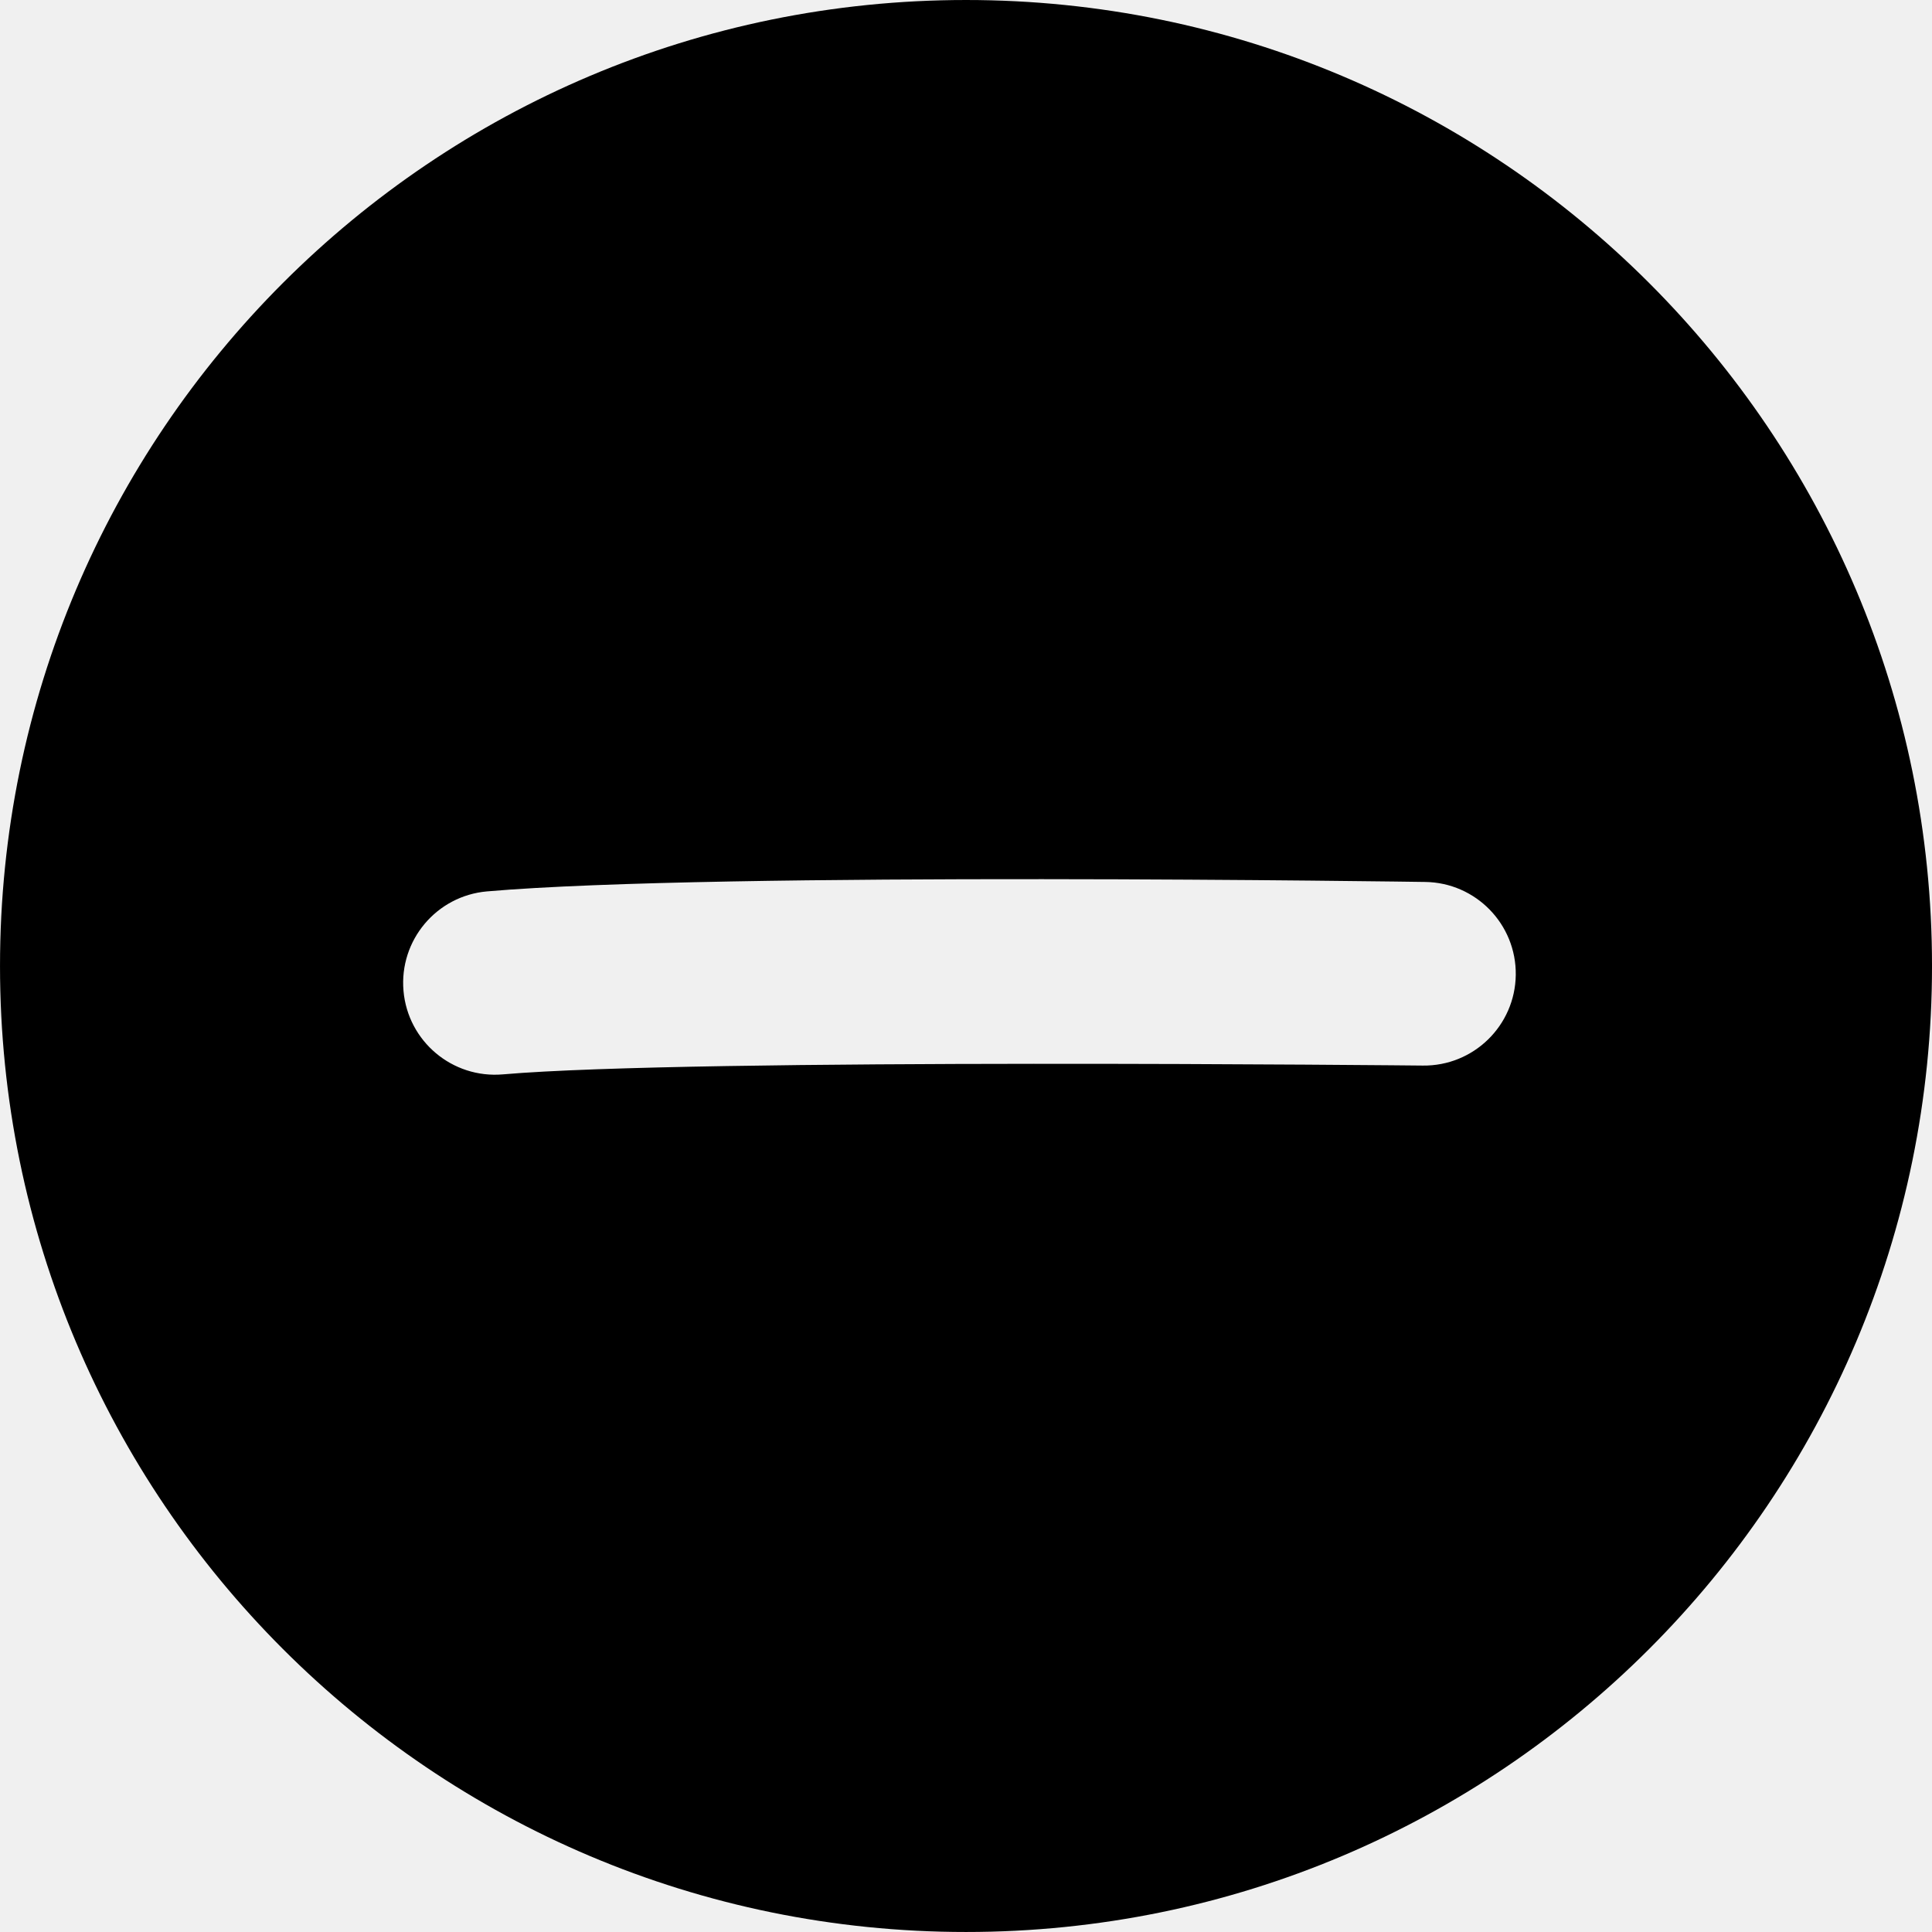
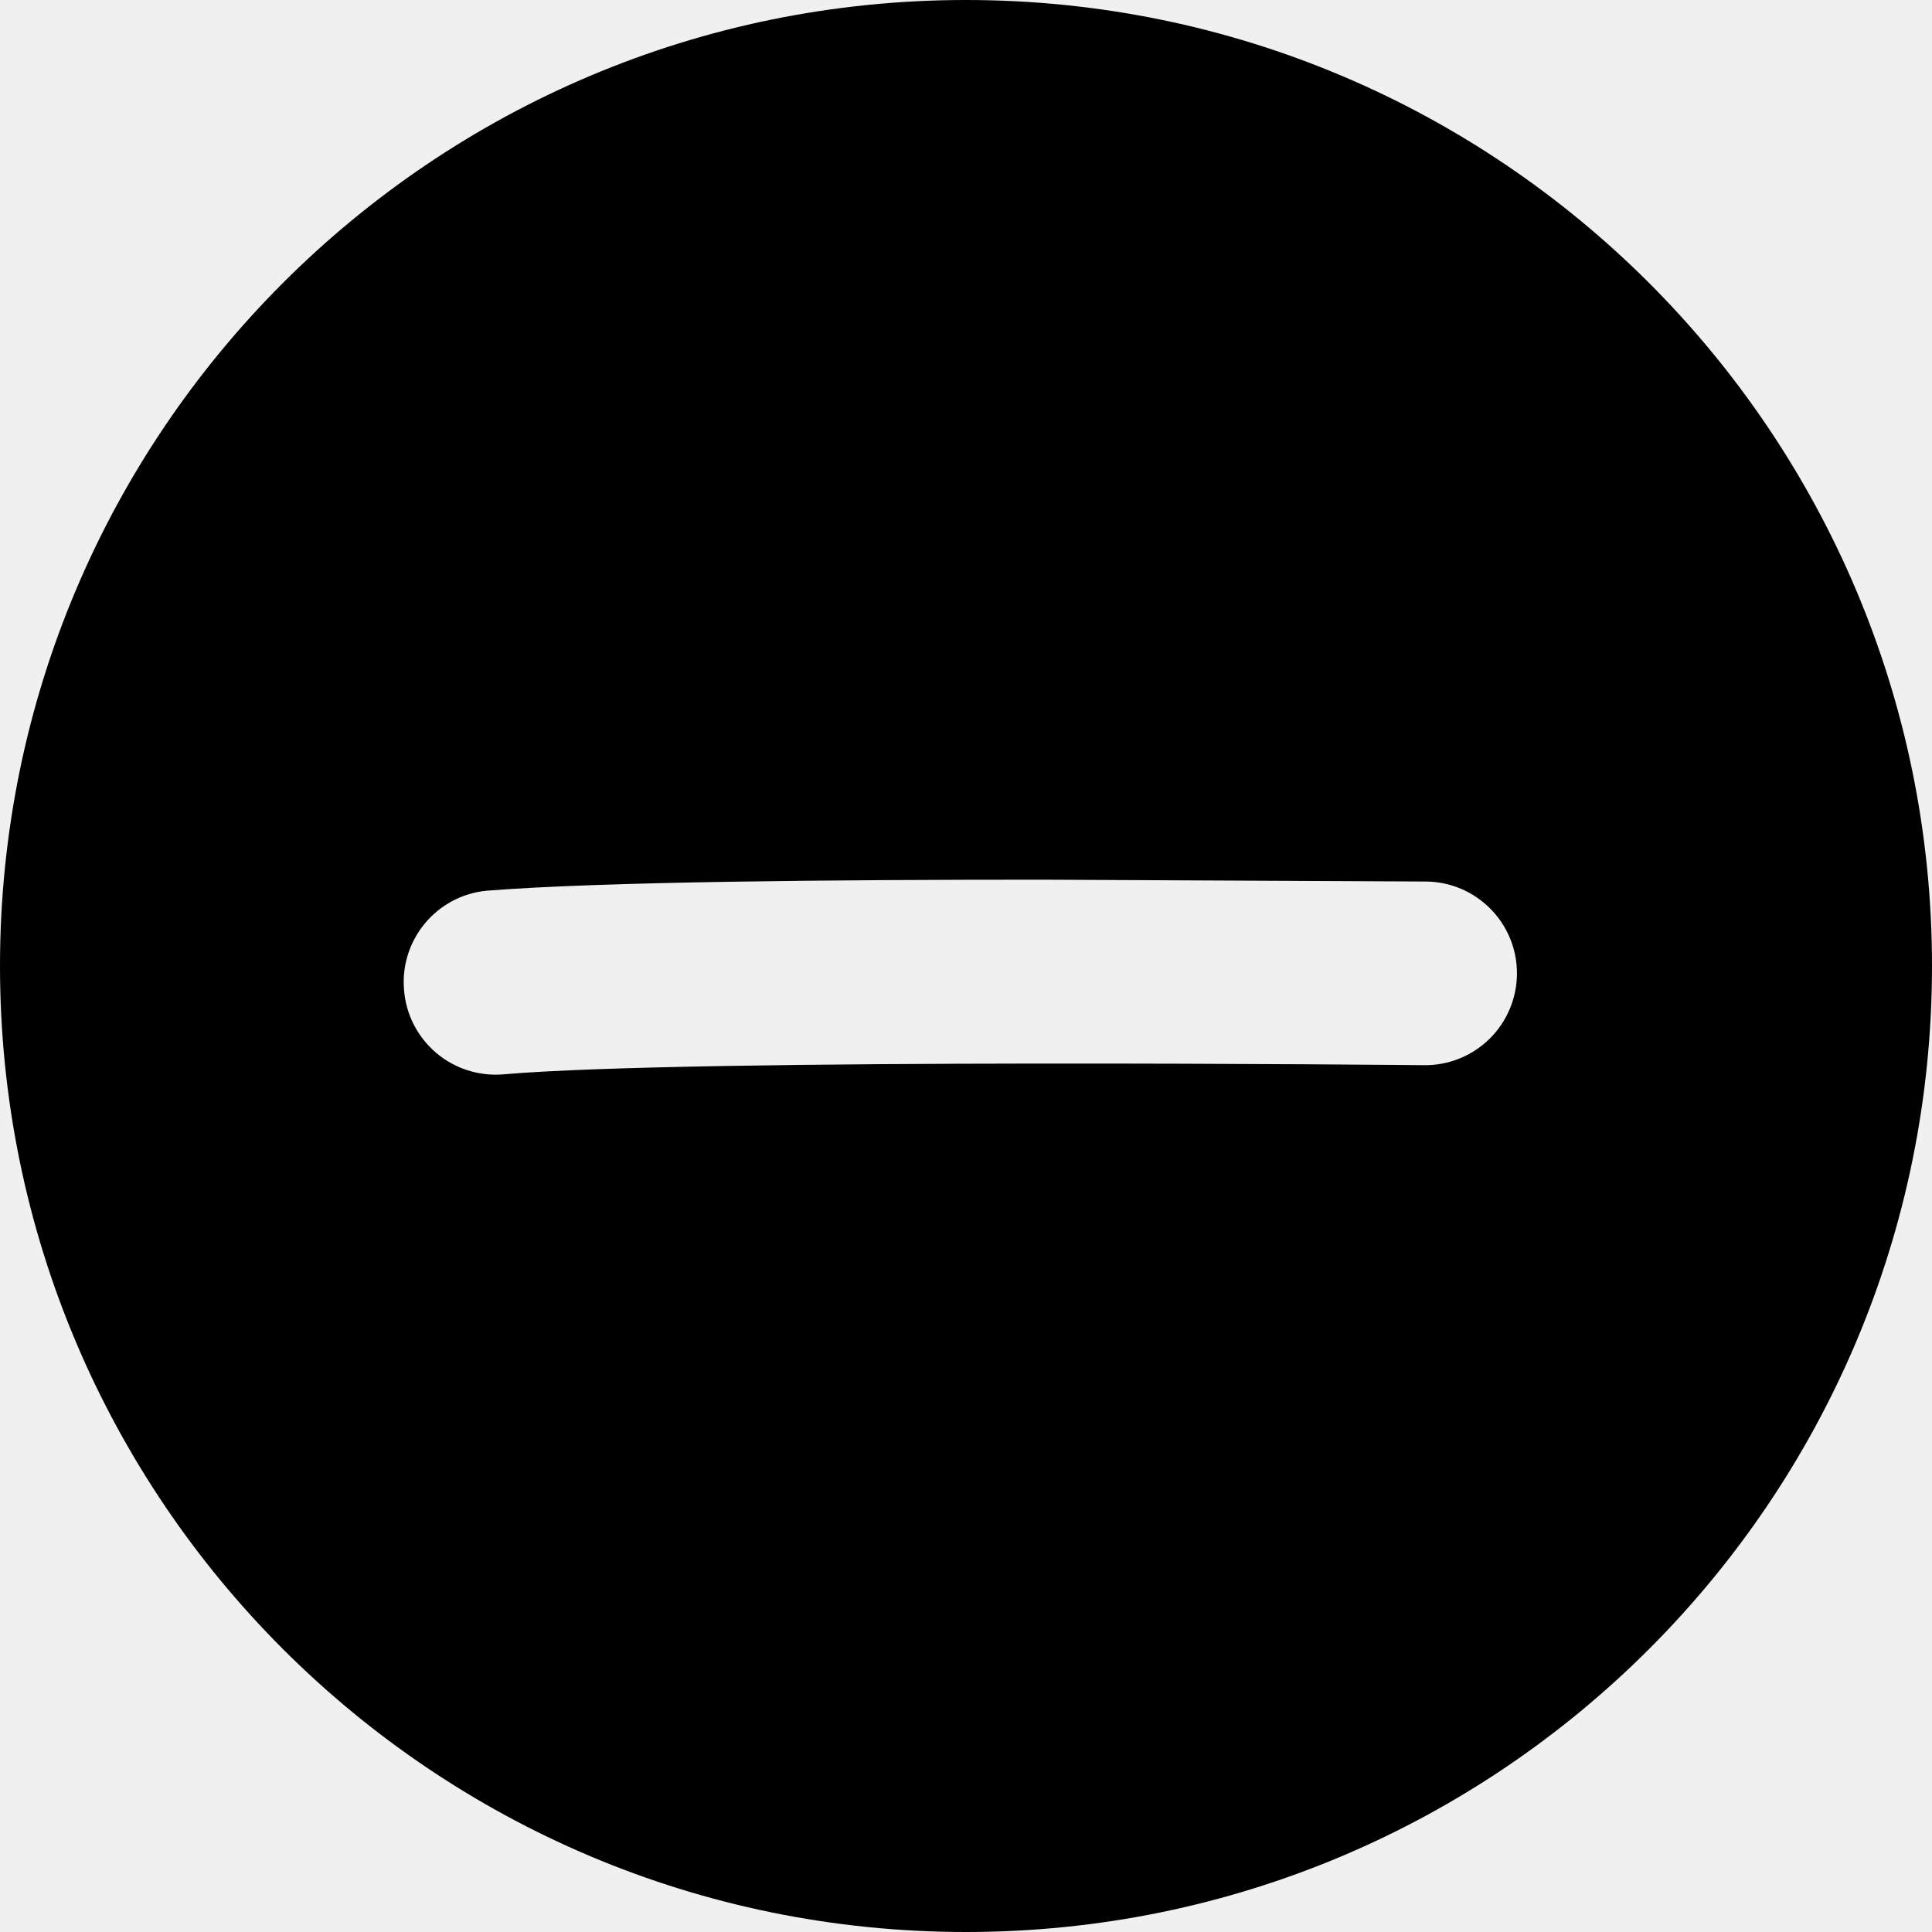
- <svg xmlns="http://www.w3.org/2000/svg" width="105.195mm" height="105.195mm" viewBox="0 0 105.195 105.195" version="1.1" id="svg5">
-   <defs id="defs2" />
-   <g id="layer3" style="display:none" transform="translate(-52.59731,-86.25985)">
-     <path id="path61" style="display:inline;fill:#000000;stroke-width:0.528;stroke-linecap:round" d="m 105.195,86.26 c -29.049,5.4e-5 -52.597,23.549 -52.597,52.597 5.6e-5,29.049 23.549,52.597 52.597,52.597 29.049,2.4e-4 52.598,-23.548 52.598,-52.597 -5e-5,-29.049 -23.549,-52.598 -52.598,-52.597 z" />
-   </g>
-   <g id="g288" style="display:inline" transform="translate(-52.59731,-86.25985)">
-     <path id="path286" style="display:inline;fill:#000000;stroke-width:0.528;stroke-linecap:round" d="m 105.195,86.26 c -29.049,5.4e-5 -52.597,23.549 -52.597,52.597 5.6e-5,29.049 23.549,52.597 52.597,52.597 29.049,2.4e-4 52.598,-23.548 52.598,-52.597 -5e-5,-29.049 -23.549,-52.598 -52.598,-52.597 z m 4.159,47.869 c 11.203,0.008 20.84,0.152 20.84,0.152 a 5,5 0 0 1 4.935,5.063 5,5 0 0 1 -5.062,4.935 c 0,0 -39.808,-0.415 -50.086,0.479 a 5,5 0 0 1 -5.414,-4.549 5,5 0 0 1 4.549,-5.414 c 6.267,-0.545 19.036,-0.674 30.238,-0.666 z" />
-   </g>
-   <g id="g1963" style="display:none" transform="translate(-52.59731,-86.25985)">
-     <path id="path1961" style="display:inline;fill:#000000;stroke-width:0.528;stroke-linecap:round" d="m 105.195,86.26 c -29.048,5.4e-5 -52.597,23.549 -52.597,52.597 5.6e-5,29.048 23.549,52.597 52.597,52.597 29.049,2.4e-4 52.598,-23.549 52.598,-52.597 -5e-5,-29.049 -23.549,-52.598 -52.598,-52.597 z m 3.147,23.051 c 8.207,-0.002 15.483,0.413 21.291,1.518 a 2.25,2.25 0 0 1 1.83,2.23 c -0.097,10.874 -0.116,21.427 0.246,30.387 a 2.25,2.25 0 0 1 -2.156,2.338 2.25,2.25 0 0 1 -2.34,-2.156 c -0.344,-8.509 -0.314,-18.457 -0.234,-28.594 -10.303,-1.627 -25.995,-1.292 -43.17,-0.318 -0.752,15.869 -0.59,31.286 0.223,46.388 7.382,-0.194 15.224,-0.073 23.765,0.52 a 2.25,2.25 0 0 1 2.09,2.4 2.25,2.25 0 0 1 -2.4,2.088 c -9.245,-0.642 -17.719,-0.777 -25.549,-0.492 a 2.25,2.25 0 0 1 -2.328,-2.117 C 78.651,146.926 78.442,129.959 79.361,112.424 a 2.25,2.25 0 0 1 2.113,-2.127 c 9.524,-0.564 18.66,-0.984 26.867,-0.987 z m -3.444,13.249 c 0.562,-0.001 1.122,-3e-4 1.678,0.003 4.453,0.023 8.732,0.17 12.927,0.371 a 2.25,2.25 0 0 1 2.141,2.355 2.25,2.25 0 0 1 -2.355,2.141 c -8.308,-0.399 -16.854,-0.579 -26.406,-0.002 a 2.25,2.25 0 0 1 -2.381,-2.109 2.25,2.25 0 0 1 2.109,-2.383 c 4.275,-0.258 8.351,-0.368 12.287,-0.376 z m -12.324,12.995 c 13.611,0.017 18.066,0.284 27.033,0.424 a 2.25,2.25 0 0 1 2.215,2.285 2.25,2.25 0 0 1 -2.285,2.215 c -9.033,-0.142 -13.415,-0.407 -26.969,-0.424 a 2.25,2.25 0 0 1 -2.246,-2.252 2.25,2.25 0 0 1 2.252,-2.248 z m 8.25,12.766 c 1.414,-0.003 2.871,0.013 4.35,0.041 4.733,0.09 9.697,0.297 14.246,0.344 a 2.25,2.25 0 0 1 2.227,2.273 2.25,2.25 0 0 1 -2.274,2.227 c -9.289,-0.096 -20.131,-0.758 -26.543,-0.015 a 2.25,2.25 0 0 1 -2.494,-1.977 2.25,2.25 0 0 1 1.977,-2.494 c 2.492,-0.289 5.399,-0.392 8.511,-0.399 z m 28.36,3.875 a 2.25,2.25 0 0 1 2.279,2.219 c 0.029,2.192 0.052,4.317 0.06,6.333 2.697,-0.086 4.161,-0.127 4.709,-0.132 0.15,-0.001 0.246,-9.3e-4 0.302,0.002 0.451,0.02 -1.633,0.149 1.112,0.152 a 2.25,2.25 0 0 1 2.246,2.254 2.25,2.25 0 0 1 -2.252,2.246 c -4.51,-0.005 2.582,-0.297 -6.128,-0.019 -0.032,2.983 -0.121,5.563 -0.307,7.51 a 2.25,2.25 0 0 1 -2.453,2.025 2.25,2.25 0 0 1 -2.028,-2.453 c 0.159,-1.667 0.243,-4.075 0.278,-6.932 -2.129,0.07 -3.287,0.107 -6.639,0.22 a 2.25,2.25 0 0 1 -2.324,-2.172 2.25,2.25 0 0 1 2.172,-2.324 c 3.24,-0.109 4.702,-0.156 6.808,-0.226 -0.006,-2.039 -0.026,-4.2 -0.056,-6.422 a 2.25,2.25 0 0 1 2.221,-2.279 z" />
-   </g>
-   <g id="g1066" style="display:none" transform="translate(-52.59731,-86.25985)">
-     <path id="path1064" style="display:inline;fill:#000000;stroke-width:0.528;stroke-linecap:round" d="m 105.195,86.26 c -29.048,5.4e-5 -52.597,23.549 -52.597,52.597 5.6e-5,29.048 23.549,52.597 52.597,52.597 29.049,2.4e-4 52.598,-23.549 52.598,-52.597 -5e-5,-29.049 -23.549,-52.598 -52.598,-52.597 z m -0.503,23.898 c 8.074,-0.022 16.333,0.124 25.018,0.682 a 2.25,2.25 0 0 1 2.105,2.268 c -0.124,11.977 -0.178,20.109 -0.174,24.954 0.002,2.322 0.018,3.806 0.043,4.638 a 2.25,2.25 0 0 1 0.121,0.939 c -0.017,0.175 -0.018,0.275 -0.088,0.574 -0.017,0.075 -0.035,0.164 -0.1,0.33 -0.032,0.083 -0.075,0.186 -0.166,0.34 -0.045,0.077 -0.103,0.166 -0.19,0.273 -0.087,0.107 -0.376,0.37 -0.377,0.371 -7.2e-4,5.5e-4 -0.738,0.377 -0.738,0.377 -7.1e-4,2.1e-4 -1.058,0.055 -1.058,0.055 -7.1e-4,-1.3e-4 -0.855,-0.353 -0.856,-0.353 -7e-4,-4.7e-4 -0.35,-0.288 -0.453,-0.41 -0.411,-0.488 -0.399,-0.675 -0.441,-0.816 -0.171,-0.566 -0.106,-0.554 -0.119,-0.728 -0.013,-0.174 -0.021,-0.366 -0.029,-0.6 -0.032,-0.935 -0.047,-2.547 -0.049,-4.988 -0.003,-4.45 0.057,-12.482 0.159,-22.789 -15.456,-0.876 -29.751,-0.547 -44.229,-0.318 -0.203,36.671 -0.043,41.987 0.127,46.636 5.735,-0.29 11.33,-0.556 15.607,-0.605 2.456,-0.028 4.558,-6.6e-4 6.236,0.115 1.678,0.116 2.719,0.031 4.144,0.914 a 2.25,2.25 0 0 1 0.727,3.097 2.25,2.25 0 0 1 -3.097,0.729 c 0.502,0.311 -0.619,-0.149 -2.084,-0.25 -1.465,-0.101 -3.486,-0.133 -5.875,-0.105 -4.779,0.054 -11.052,0.339 -17.738,0.689 a 2.25,2.25 0 0 1 -2.365,-2.174 c -0.187,-5.783 -0.439,-6.74 -0.178,-51.281 a 2.25,2.25 0 0 1 2.218,-2.237 c 7.937,-0.113 15.825,-0.304 23.899,-0.326 z m -10.575,12.946 c 0.937,-0.002 1.884,0.005 2.846,0.025 a 2.25,2.25 0 0 1 2.203,2.295 2.25,2.25 0 0 1 -2.295,2.205 c -2.957,-0.06 -5.805,-9e-5 -8.635,0.102 a 2.25,2.25 0 0 1 -2.33,-2.168 2.25,2.25 0 0 1 2.168,-2.33 c 1.976,-0.071 3.983,-0.123 6.043,-0.128 z m 10.07,0.12 c 5.751,0.284 10.979,0.052 17.061,0.049 a 2.25,2.25 0 0 1 2.25,2.25 2.25,2.25 0 0 1 -2.248,2.25 c -5.966,0.003 -11.281,0.242 -17.285,-0.055 a 2.25,2.25 0 0 1 -2.137,-2.357 2.25,2.25 0 0 1 2.359,-2.137 z m -7.312,10.674 a 2.25,2.25 0 0 1 2.318,2.182 2.25,2.25 0 0 1 -2.182,2.317 c -3.042,0.092 -6.089,0.176 -8.888,0.103 a 2.25,2.25 0 0 1 -2.192,-2.307 2.25,2.25 0 0 1 2.309,-2.191 c 2.624,0.068 5.603,-0.012 8.635,-0.104 z m 14.695,0.003 c 2.256,-0.005 5.204,0.026 9.885,0.144 a 2.25,2.25 0 0 1 2.194,2.305 2.25,2.25 0 0 1 -2.307,2.193 c -10.636,-0.268 -12.101,-0.085 -17.225,-0.051 a 2.25,2.25 0 0 1 -2.265,-2.234 2.25,2.25 0 0 1 2.237,-2.265 c 2.824,-0.019 4.581,-0.085 7.482,-0.091 z m 16.248,8.375 c -0.021,0.022 -0.045,0.04 -0.058,0.056 -0.085,0.106 -0.142,0.193 -0.186,0.268 -0.087,0.149 -0.127,0.247 -0.156,0.322 -0.05,0.13 -0.059,0.183 -0.07,0.23 a 2.25,2.25 0 0 1 0.471,-0.877 z m -30.424,2.596 a 2.25,2.25 0 0 1 2.295,2.203 2.25,2.25 0 0 1 -2.203,2.295 c -1.684,0.034 -5.828,0.131 -8.783,0.166 a 2.25,2.25 0 0 1 -2.275,-2.225 2.25,2.25 0 0 1 2.223,-2.275 c 2.906,-0.034 7.038,-0.129 8.744,-0.164 z m 7.155,0.093 c 7.136,0.038 11.714,0.075 16.867,0.113 a 2.25,2.25 0 0 1 2.232,2.266 2.25,2.25 0 0 1 -2.266,2.234 c -5.155,-0.038 -9.729,-0.077 -16.859,-0.115 a 2.25,2.25 0 0 1 -2.237,-2.262 2.25,2.25 0 0 1 2.262,-2.237 z m 24.621,7.072 a 2.25,2.25 0 0 1 2.295,2.203 c 0.06,3.005 0.096,5.294 0.116,7.142 2.583,0.008 4.644,-0.027 5.907,-0.207 a 2.25,2.25 0 0 1 0.32,-0.022 2.25,2.25 0 0 1 2.225,1.933 2.25,2.25 0 0 1 -1.912,2.545 c -1.728,0.245 -3.939,0.298 -6.525,0.29 -0.043,4.001 -0.283,2.136 -0.307,6.437 a 2.25,2.25 0 0 1 -2.262,2.237 2.25,2.25 0 0 1 -2.238,-2.262 c 0.025,-4.482 0.265,-2.515 0.307,-6.46 -2.219,-0.032 -4.562,-0.062 -7.158,-0.044 a 2.25,2.25 0 0 1 -2.266,-2.234 2.25,2.25 0 0 1 2.234,-2.265 c 2.595,-0.018 4.954,2e-4 7.173,0.021 -0.021,-1.818 -0.056,-4.067 -0.115,-7.019 a 2.25,2.25 0 0 1 2.205,-2.293 z" />
-   </g>
-   <g id="g429" style="display:none" transform="translate(-52.59731,-86.25985)">
-     <path id="path427" style="display:inline;fill:#000000;stroke-width:0.528;stroke-linecap:round" d="m 105.195,86.26 c -29.049,5.4e-5 -52.597,23.549 -52.597,52.597 5.6e-5,29.049 23.549,52.597 52.597,52.597 29.049,2.4e-4 52.598,-23.548 52.598,-52.597 -5e-5,-29.049 -23.549,-52.598 -52.598,-52.597 z" />
-     <path id="path507" style="display:inline;fill:#ffffff;fill-opacity:1;stroke-width:0.458;stroke-linecap:round" d="m 105.195,93.273 c -25.176,4.7e-5 -45.584,20.409 -45.584,45.584 4.8e-5,25.176 20.409,45.584 45.584,45.584 25.176,2.1e-4 45.585,-20.409 45.585,-45.584 -5e-5,-25.176 -20.409,-45.585 -45.585,-45.584 z" />
-   </g>
-   <g id="g392" style="display:none" transform="translate(-52.59731,-86.25985)">
-     <path id="path390" style="display:inline;fill:#000000;stroke-width:0.528;stroke-linecap:round" d="m 105.195,86.26 a 52.597,52.597 0 0 0 -52.597,52.597 52.597,52.597 0 0 0 52.597,52.597 52.597,52.597 0 0 0 52.598,-52.597 52.597,52.597 0 0 0 -52.598,-52.597 z m 2.002,18.674 h 5.2e-4 a 5,5 0 0 1 4.761,5.229 c -0.299,6.4 -0.396,14.729 -0.392,23.371 11.222,-0.514 16.839,-0.718 22.515,-0.814 a 5,5 0 0 1 5.084,4.914 5,5 0 0 1 -4.914,5.084 c -5.641,0.095 -11.234,0.3 -22.642,0.825 0.081,10.241 0.251,20.066 0.353,26.798 a 5,5 0 0 1 -4.924,5.074 5,5 0 0 1 -5.074,-4.924 c -0.1,-6.64 -0.274,-16.307 -0.359,-26.483 -6.387,0.305 -14.142,0.681 -24.003,1.159 a 5,5 0 0 1 -5.236,-4.752 5,5 0 0 1 4.752,-5.236 c 10.029,-0.486 17.978,-0.872 24.44,-1.181 -0.007,-8.866 0.093,-17.51 0.41,-24.301 a 5,5 0 0 1 5.228,-4.762 z" />
-   </g>
-   <g id="g558" style="display:none" transform="translate(-52.59731,-86.25985)">
-     <path id="circle556" style="display:inline;fill:#000000;stroke-width:0.528;stroke-linecap:round" d="m 105.195,86.26 a 52.597,52.597 0 0 0 -52.597,52.597 52.597,52.597 0 0 0 52.597,52.597 52.597,52.597 0 0 0 52.598,-52.597 52.597,52.597 0 0 0 -52.598,-52.597 z m -0.205,20.697 c 6.213,0.084 11.991,4.703 14.691,12.365 5.138,0.036 9.71,0.172 13.914,0.413 a 3.5,3.5 0 0 1 3.293,3.695 3.5,3.5 0 0 1 -3.693,3.295 c -1.665,-0.095 -3.4,-0.173 -5.208,-0.236 2.214,22.631 2.073,32.621 0.33,38.414 a 3.5,3.5 0 0 1 -3.502,2.486 c -21.808,-0.937 -27.53,-0.007 -39.446,0.252 a 3.5,3.5 0 0 1 -3.564,-3.218 c -0.824,-10.189 -1.117,-22.655 -0.129,-37.156 -1.552,0.068 -3.025,0.127 -4.651,0.203 a 3.5,3.5 0 0 1 -3.658,-3.334 3.5,3.5 0 0 1 3.334,-3.658 c 4.854,-0.224 9.278,-0.405 13.513,-0.564 2.291,-8.085 8.298,-13.043 14.775,-12.955 z m -0.093,7 c -2.579,-0.035 -5.418,1.472 -7.201,5.697 4.499,-0.139 8.726,-0.244 12.572,-0.296 0.63,-0.009 1.232,-0.013 1.846,-0.019 -1.976,-3.875 -4.792,-5.349 -7.217,-5.382 z m 11.967,12.355 c -7.77,-1e-4 -16.985,0.225 -28.15,0.66 -0.922,13.015 -0.703,24.083 -0.072,33.545 1.709,-0.059 3.386,-0.123 5.093,-0.184 l 0.707,-23.571 a 3.5,3.5 0 0 1 3.602,-3.395 3.5,3.5 0 0 1 3.395,3.603 l -0.695,23.159 c 2.81,-0.056 5.885,-0.082 9.452,-0.05 l -1.122,-24.042 a 3.5,3.5 0 0 1 3.332,-3.658 3.5,3.5 0 0 1 3.66,3.332 l 1.144,24.495 c 1.528,0.04 3.117,0.087 4.818,0.147 0.699,-4.822 0.804,-14.693 -1.09,-34.018 -1.32,-0.014 -2.667,-0.024 -4.073,-0.024 z" />
-   </g>
-   <g id="g6862" style="display:none" transform="translate(-52.59731,-86.25985)">
-     <path id="circle6860" style="fill:#000000;stroke-width:0.528;stroke-linecap:round" d="m 105.195,86.26 a 52.597,52.597 0 0 0 -52.597,52.597 52.597,52.597 0 0 0 52.597,52.597 52.597,52.597 0 0 0 52.598,-52.597 52.597,52.597 0 0 0 -52.598,-52.597 z m 4.792,18.148 a 5,5 0 0 1 4.761,5.227 c -0.305,6.534 -0.932,14.714 -2.042,23.229 7.593,-0.371 13.62,-0.452 17.379,-0.451 2.811,3.6e-4 4.359,0.045 4.359,0.045 a 5,5 0 0 1 4.853,5.141 5,5 0 0 1 -5.143,4.856 c 0,0 -9.012,-0.256 -22.986,0.499 -1.888,10.683 -4.628,21.092 -8.541,28.698 a 5,5 0 0 1 -6.732,2.16 5,5 0 0 1 -2.158,-6.734 c 2.782,-5.407 5.094,-14.04 6.879,-23.413 -6.403,0.517 -13.441,1.24 -20.869,2.253 a 5,5 0 0 1 -5.629,-4.279 5,5 0 0 1 4.279,-5.629 c 8.591,-1.171 16.681,-1.965 23.911,-2.503 1.302,-8.895 2.14,-17.67 2.45,-24.335 a 5,5 0 0 1 5.229,-4.762 z" />
-   </g>
-   <g id="g6866" style="display:none" transform="translate(-52.59731,-86.25985)">
-     <path id="circle6864" style="display:inline;fill:#000000;stroke-width:0.528;stroke-linecap:round" d="m 105.195,86.26 a 52.597,52.597 0 0 0 -52.597,52.597 52.597,52.597 0 0 0 52.597,52.597 52.597,52.597 0 0 0 52.598,-52.597 52.597,52.597 0 0 0 -52.598,-52.597 z M 86.369,112.643 a 5,5 0 0 1 3.631,1.209 c 5.957,5.161 11.536,10.11 16.674,14.82 4.24,-4.642 8.321,-8.897 12.468,-13.457 a 5,5 0 0 1 3.463,-1.629 5,5 0 0 1 3.602,1.295 5,5 0 0 1 0.334,7.063 c -4.299,4.727 -8.385,8.985 -12.563,13.554 6.469,6.178 11.999,11.856 16.342,16.925 a 5,5 0 0 1 -0.543,7.051 5,5 0 0 1 -7.051,-0.543 c -3.957,-4.618 -9.183,-9.989 -15.386,-15.925 -5.743,6.742 -11.919,14.738 -19.246,25.841 a 5,5 0 0 1 -6.928,1.42 5,5 0 0 1 -1.418,-6.928 c 7.675,-11.631 14.24,-20.086 20.291,-27.168 -5.085,-4.669 -10.643,-9.608 -16.588,-14.759 a 5,5 0 0 1 -0.504,-7.055 5,5 0 0 1 3.421,-1.713 z" />
-   </g>
-   <g id="g6870" style="display:none" transform="translate(-52.59731,-86.25985)">
-     <path id="circle6868" style="display:inline;fill:#000000;stroke-width:0.528;stroke-linecap:round" d="m 105.195,86.26 a 52.597,52.597 0 0 0 -52.597,52.597 52.597,52.597 0 0 0 52.597,52.597 52.597,52.597 0 0 0 52.598,-52.597 52.597,52.597 0 0 0 -52.598,-52.597 z m 4.159,47.869 c 11.203,0.008 20.84,0.152 20.84,0.152 a 5,5 0 0 1 4.935,5.063 5,5 0 0 1 -5.062,4.935 c 0,0 -39.808,-0.415 -50.086,0.479 a 5,5 0 0 1 -5.414,-4.549 5,5 0 0 1 4.549,-5.414 c 6.267,-0.545 19.036,-0.674 30.238,-0.666 z" />
-   </g>
-   <g id="layer5" style="display:none" transform="translate(-52.59731,-86.25985)">
-     <path style="fill:none;fill-opacity:1;stroke:#ffffff;stroke-width:7;stroke-linecap:round;stroke-linejoin:round;stroke-dasharray:none;stroke-opacity:1" d="m 85.294,125.709 c -1.129,15.091 -0.845,27.986 0,38.432 11.756,-0.255 17.736,-1.19 39.671,-0.248 1.45,-4.817 1.757,-15.35 -0.744,-39.919" id="path5264" />
-     <path style="fill:none;fill-opacity:1;stroke:#ffffff;stroke-width:7;stroke-linecap:round;stroke-dasharray:none;stroke-opacity:1" d="m 76.863,123.973 c 26.825,-1.24 43.528,-1.487 56.532,-0.744" id="path5266" />
-     <path style="fill:none;fill-opacity:1;stroke:#ffffff;stroke-width:7;stroke-linecap:round;stroke-dasharray:none;stroke-opacity:1" d="m 93.476,121.246 c 3.804,-14.481 19.007,-14.454 23.307,0.496" id="path5270" />
-     <path style="fill:none;fill-opacity:1;stroke:#ffffff;stroke-width:7;stroke-linecap:round;stroke-linejoin:round;stroke-dasharray:none;stroke-opacity:1" d="M 97.939,136.866 97.195,161.661" id="path5272" />
-     <path style="fill:none;fill-opacity:1;stroke:#ffffff;stroke-width:7;stroke-linecap:round;stroke-linejoin:round;stroke-dasharray:none;stroke-opacity:1" d="m 112.568,135.875 1.24,26.53" id="path5274" />
-   </g>
-   <g id="layer4" style="display:none" transform="translate(-52.59731,-86.25985)">
-     <path style="fill:none;fill-opacity:1;stroke:#ffffff;stroke-width:10;stroke-linecap:round;stroke-dasharray:none;stroke-opacity:1" d="m 79.548,139.776 c 11.406,-0.992 50.581,-0.496 50.581,-0.496" id="path5233" />
-   </g>
-   <g id="layer1" style="display:none" transform="translate(-52.59731,-86.25985)">
-     <path style="display:inline;fill:none;fill-opacity:1;stroke:#ffffff;stroke-width:10;stroke-linecap:round;stroke-dasharray:none;stroke-opacity:1" d="m 109.753,109.403 c -0.784,16.817 -4.253,45.735 -11.571,59.961" id="path1275" />
-     <path style="color:#000000;fill:#ffffff;stroke-linecap:round;-inkscape-stroke:none" d="m 134.443,132.457 c 0,0 -24.767,-0.715 -56.047,3.551 a 5,5 0 0 0 -4.279,5.629 5,5 0 0 0 5.629,4.279 c 30.434,-4.15 54.408,-3.463 54.408,-3.463 a 5,5 0 0 0 5.143,-4.855 5,5 0 0 0 -4.854,-5.141 z" id="path2211" />
-   </g>
-   <g id="g12951" style="display:none" transform="translate(-52.59731,-86.25985)">
-     <path style="display:inline;fill:none;fill-opacity:1;stroke:#ffffff;stroke-width:10;stroke-linecap:round;stroke-dasharray:none;stroke-opacity:1" d="m 106.948,109.929 c -0.784,16.817 -0.22,45.911 0,60.487" id="path12947" />
-     <path style="display:inline;fill:none;fill-opacity:1;stroke:#ffffff;stroke-width:10;stroke-linecap:round;stroke-dasharray:none;stroke-opacity:1" d="m 134.151,137.718 c -9.551,0.161 -16.525,0.502 -56.805,2.455" id="path12947-2" />
-   </g>
-   <g id="layer6" style="display:none">
-     <path style="fill:none;fill-opacity:1;stroke:#ffffff;stroke-width:4.5;stroke-linecap:round;stroke-linejoin:round;stroke-dasharray:none;stroke-opacity:1" d="m 76.968,57.156 c -0.22,2.202 -0.247,-6.371 10e-7,-30.331 -17.236,-1.107 -32.837,-0.577 -48.74,-0.351 -0.261,44.533 -0.014,45.356 0.175,51.195 13.392,-0.703 25.153,-1.144 27,-1e-6" id="path1124" />
-     <path style="fill:none;fill-opacity:1;stroke:#ffffff;stroke-width:4.5;stroke-linecap:round;stroke-linejoin:round;stroke-dasharray:none;stroke-opacity:1" d="m 76.617,68.026 c 0.379,19.022 -0.139,11.504 -0.175,18.058" id="path1450" />
-     <path style="fill:none;fill-opacity:1;stroke:#ffffff;stroke-width:4.5;stroke-linecap:round;stroke-linejoin:round;stroke-dasharray:none;stroke-opacity:1" d="m 67.325,77.318 c 8.03,-0.056 14.508,0.304 17.883,-0.175" id="path1452" />
-     <path style="fill:none;fill-opacity:1;stroke:#ffffff;stroke-width:4.5;stroke-linecap:round;stroke-linejoin:round;stroke-dasharray:none;stroke-opacity:1" d="m 35.557,39.221 c 2.852,-0.103 5.746,-0.164 8.763,-0.103" id="path1454" />
-     <path style="fill:none;fill-opacity:1;stroke:#ffffff;stroke-width:4.5;stroke-linecap:round;stroke-linejoin:round;stroke-dasharray:none;stroke-opacity:1" d="m 51.478,39.213 c 5.877,0.29 11.149,0.054 17.173,0.051" id="path1460" />
-     <path style="fill:none;fill-opacity:1;stroke:#ffffff;stroke-width:4.5;stroke-linecap:round;stroke-linejoin:round;stroke-dasharray:none;stroke-opacity:1" d="m 35.584,49.991 c 2.712,0.07 5.726,-0.011 8.763,-0.103" id="path1454-6" />
-     <path style="fill:none;fill-opacity:1;stroke:#ffffff;stroke-width:4.5;stroke-linecap:round;stroke-linejoin:round;stroke-dasharray:none;stroke-opacity:1" d="m 51.505,49.982 c 5.072,-0.034 6.63,-0.217 17.297,0.051" id="path1460-6" />
-     <path style="fill:none;fill-opacity:1;stroke:#ffffff;stroke-width:4.5;stroke-linecap:round;stroke-linejoin:round;stroke-dasharray:none;stroke-opacity:1" d="m 36.08,61.025 c 2.931,-0.034 7.068,-0.13 8.763,-0.165" id="path1454-5" />
-     <path style="fill:none;fill-opacity:1;stroke:#ffffff;stroke-width:4.5;stroke-linecap:round;stroke-linejoin:round;stroke-dasharray:none;stroke-opacity:1" d="m 51.939,60.954 c 7.133,0.038 11.709,0.076 16.863,0.113" id="path1460-0" />
-   </g>
-   <g id="layer2" style="display:none" transform="translate(-52.59731,-86.25985)">
-     <path style="fill:none;fill-opacity:1;stroke:#ffffff;stroke-width:10;stroke-linecap:round;stroke-dasharray:none;stroke-opacity:1" d="m 122.842,118.58 c -12.037,13.236 -22.92,23.264 -38.922,47.513" id="path5227" />
-     <path style="fill:none;fill-opacity:1;stroke:#ffffff;stroke-width:10;stroke-linecap:round;stroke-dasharray:none;stroke-opacity:1" d="m 86.726,117.63 c 17.088,14.805 31.112,27.908 39.799,38.045" id="path5229" />
-   </g>
-   <g id="layer7" style="display:none">
-     <path style="fill:none;fill-opacity:1;stroke:#ffffff;stroke-width:4.5;stroke-linecap:round;stroke-linejoin:round;stroke-dasharray:none;stroke-opacity:1" d="M 76.863,57.276 C 76.498,48.241 76.518,37.663 76.615,26.778 65.487,24.661 48.015,25.156 29.01,26.282 c -0.914,17.441 -0.707,34.322 0.248,50.829 7.915,-0.288 16.469,-0.151 25.786,0.496" id="path1965" />
-     <path style="fill:none;fill-opacity:1;stroke:#ffffff;stroke-width:4.5;stroke-linecap:round;stroke-linejoin:round;stroke-dasharray:none;stroke-opacity:1" d="m 76.368,86.285 c 0.363,-3.794 0.349,-10.6 0.248,-18.1" id="path1967" />
-     <path style="fill:none;fill-opacity:1;stroke:#ffffff;stroke-width:4.5;stroke-linecap:round;stroke-linejoin:round;stroke-dasharray:none;stroke-opacity:1" d="m 85.046,76.761 c -5.629,-0.007 8.414,-0.518 -17.356,0.351" id="path1969" />
-     <path style="fill:none;fill-opacity:1;stroke:#ffffff;stroke-width:4.5;stroke-linecap:round;stroke-linejoin:round;stroke-dasharray:none;stroke-opacity:1" d="m 40.149,38.922 c 9.662,-0.584 18.3,-0.401 26.649,0" id="path1971" />
-     <path style="fill:none;fill-opacity:1;stroke:#ffffff;stroke-width:4.5;stroke-linecap:round;stroke-linejoin:round;stroke-dasharray:none;stroke-opacity:1" d="m 39.974,51.545 c 13.583,0.017 18,0.282 27,0.423" id="path1973" />
-     <path style="fill:none;fill-opacity:1;stroke:#ffffff;stroke-width:4.5;stroke-linecap:round;stroke-linejoin:round;stroke-dasharray:none;stroke-opacity:1" d="m 66.799,64.695 c -9.194,-0.095 -19.993,-0.791 -26.825,-10e-7" id="path1975" />
-   </g>
+ <svg xmlns="http://www.w3.org/2000/svg" viewBox="0 0 105.2 105.2">
+   <path d="M52.6 0a52.6 52.6 0 1 0 0 105.2A52.6 52.6 0 0 0 52.6 0zm4.2 47.9 20.8.1a5 5 0 0 1 5 5 5 5 0 0 1-5.1 5s-39.8-.4-50.1.5a5 5 0 0 1-5.4-4.6 5 5 0 0 1 4.5-5.4c6.3-.5 19-.6 30.3-.6z" />
</svg>
